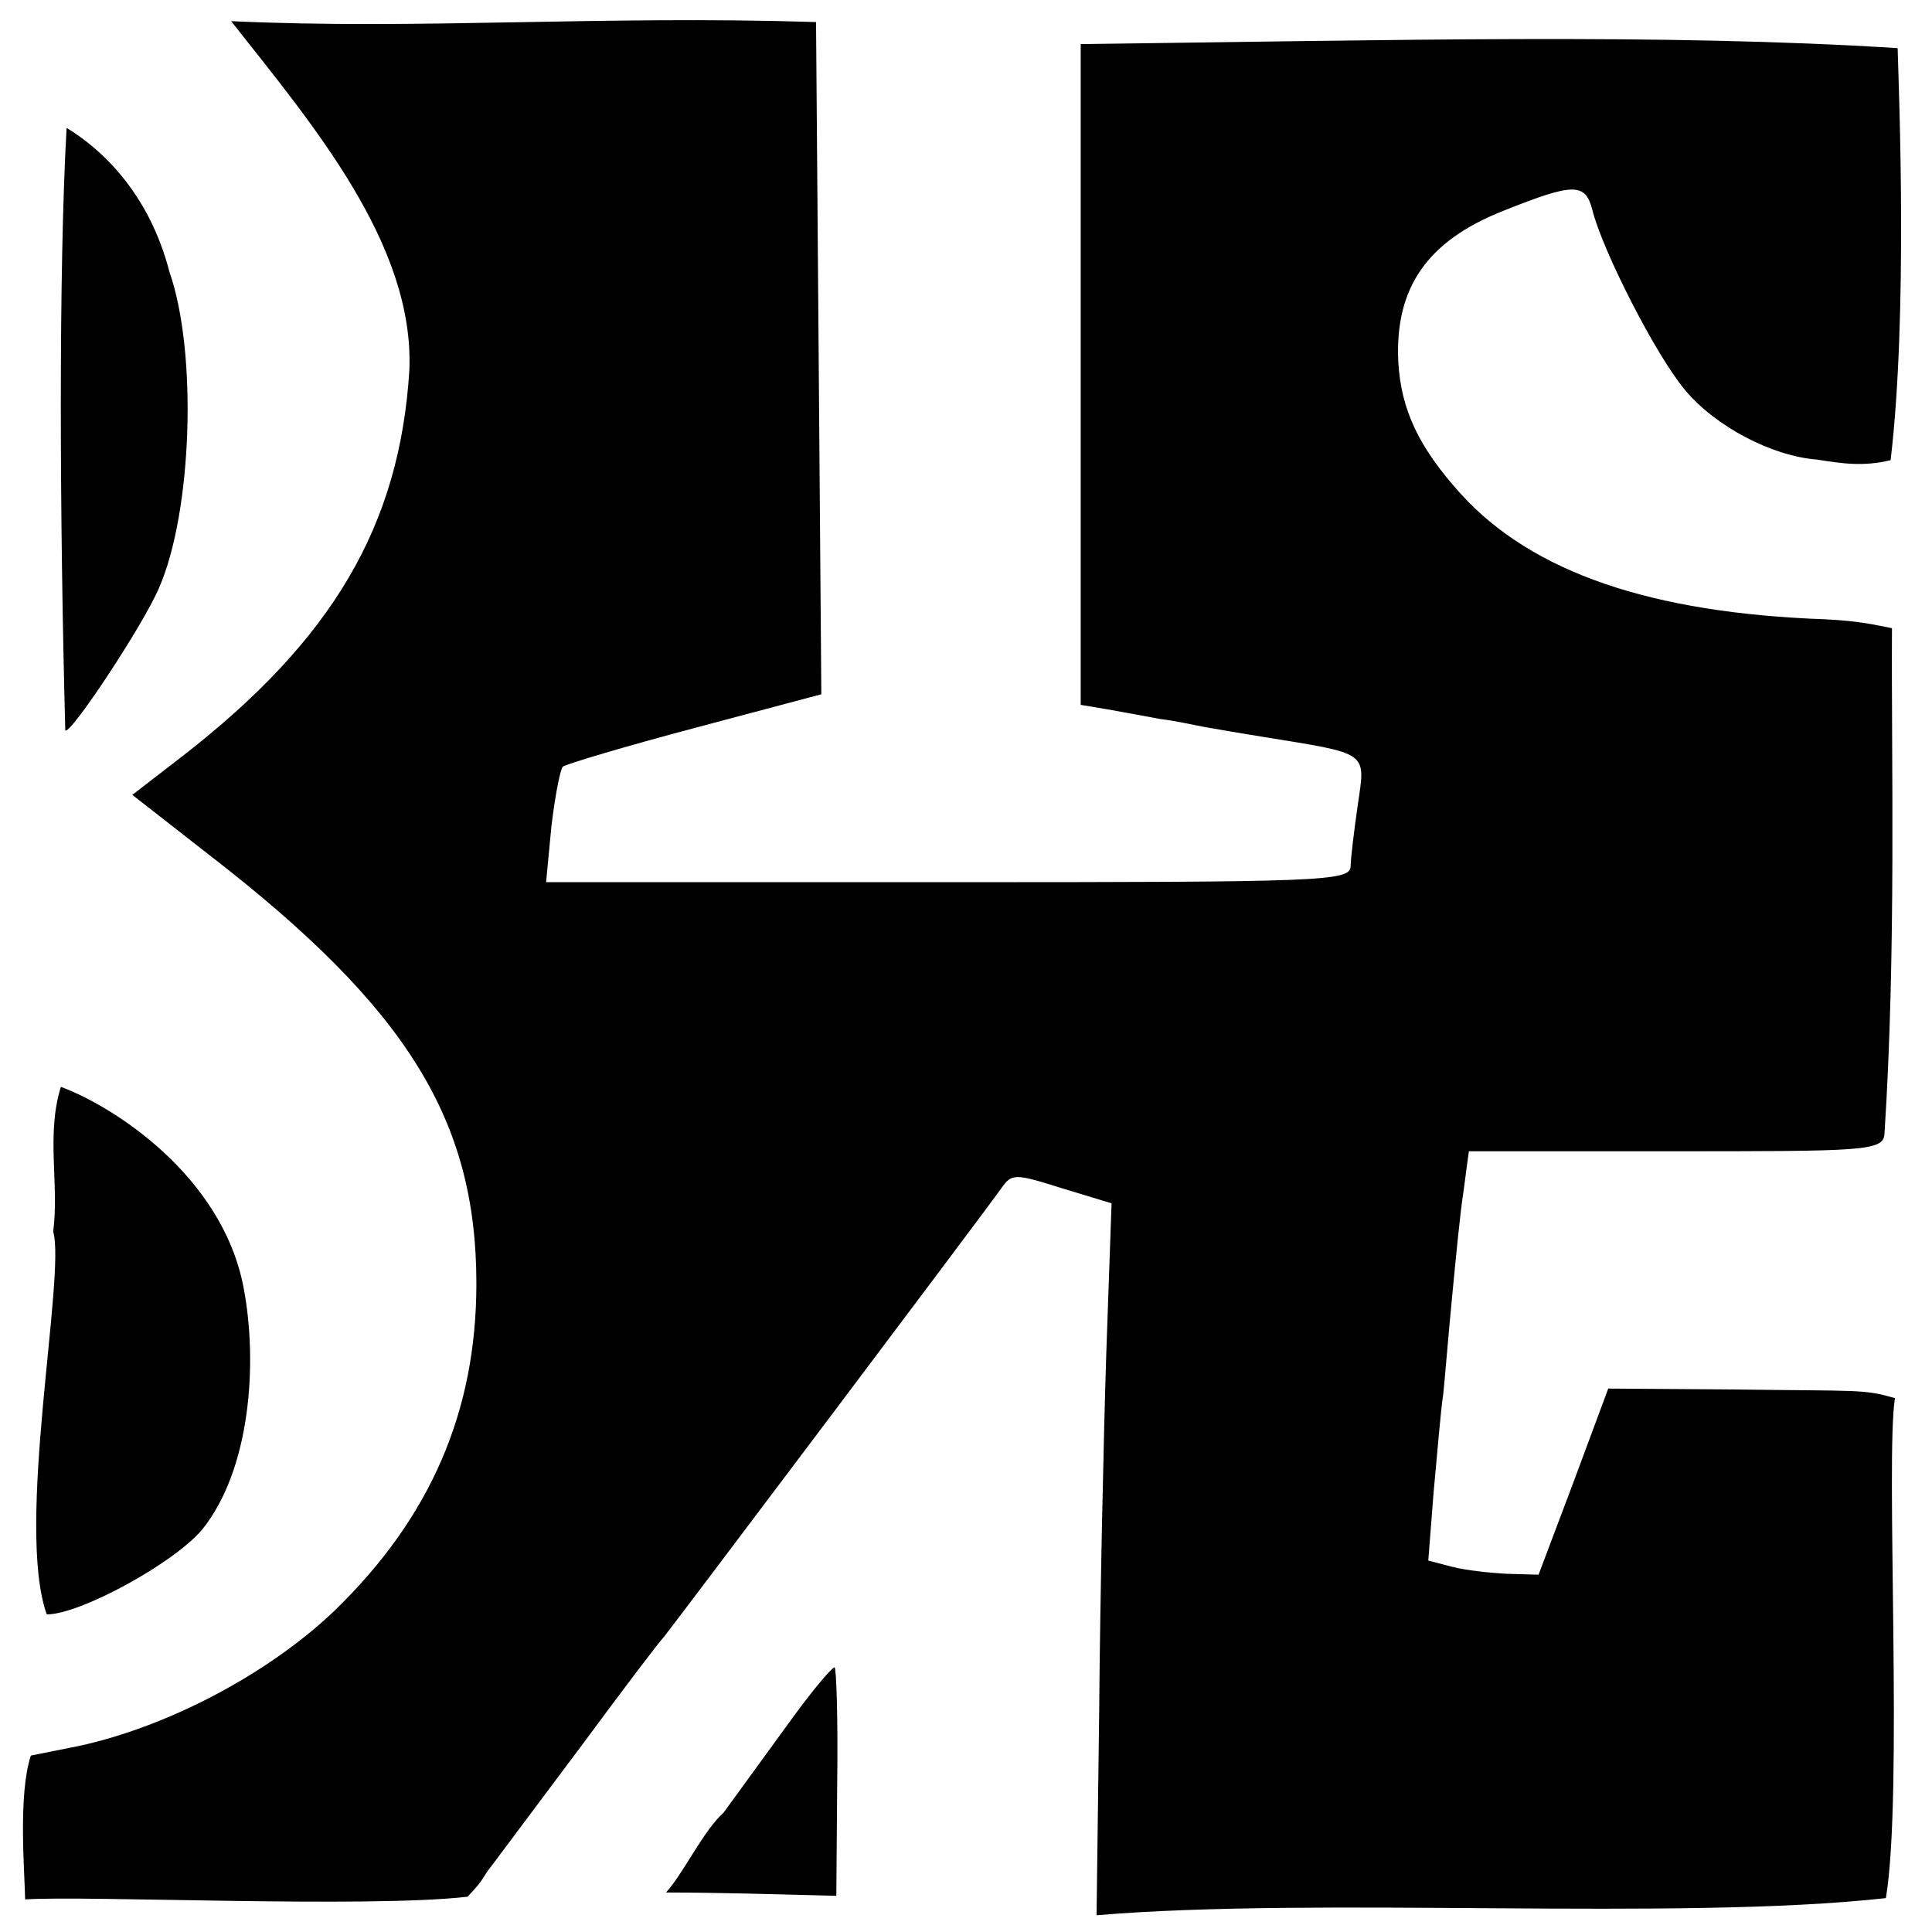
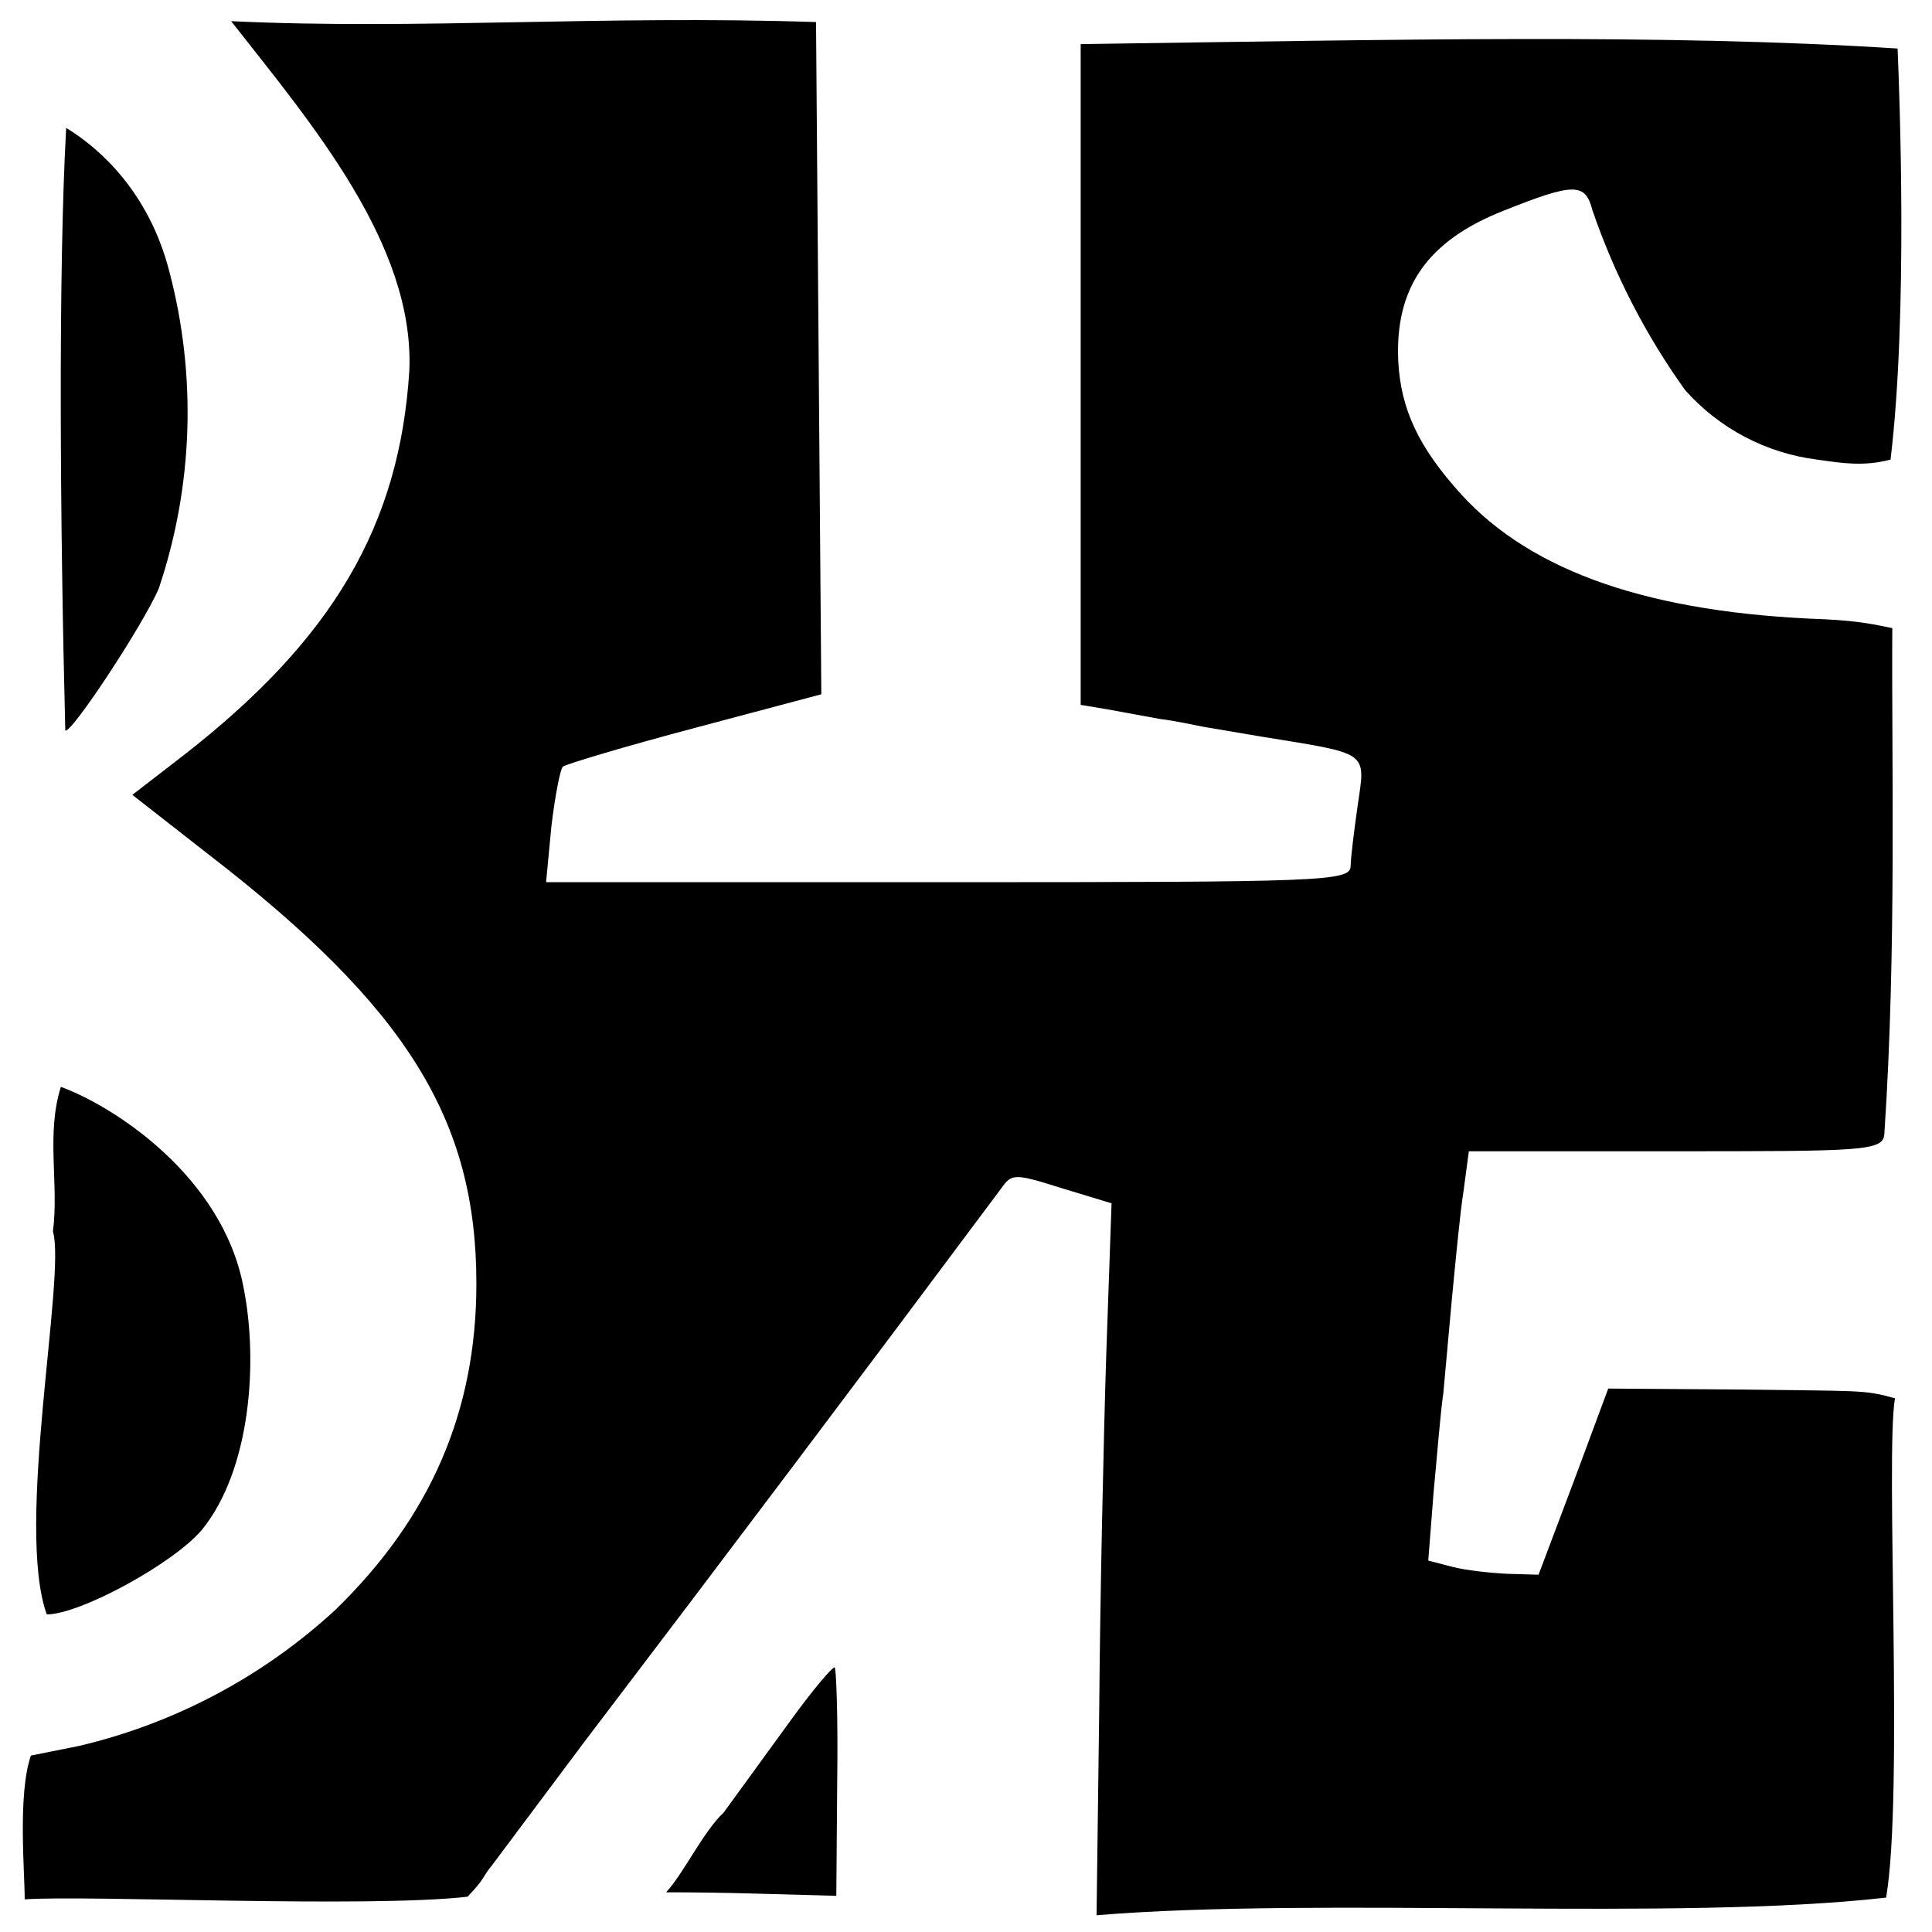
- <svg xmlns="http://www.w3.org/2000/svg" id="svg2" height="219pt" width="219pt" version="1.0" preserveAspectRatio="xMidYMid meet" viewBox="0 0 219 219">
-   <g id="g6" transform="translate(0 219) scale(0.1 -0.1)">
-     <path id="path8" d="m262 2166c91.389-115.94 208.19-252.86 202-396-11-176-87-305-257-437l-57-44 87-68c224-173 303-300 303-486 0-145-52-265-160-370-75-72-189-132-290-154l-55-11c-14.587-43.7-7.089-131.4-6.505-163.05 69.981 4.611 387.22-10.113 501.5 3.05 21.447 22.447 15 20 28 36 12 16 59 79 104 139 45 61 86 115 91 120 9 11 360 477 382 508 12 17 15 17 69 0l56-17-6-171c-3-93-7-275-8-403l-3-233c253.51 21.328 658.1-6.774 894.72 19.414 19.8 117.98-0.7 499.85 10.3 566.73-36.1 10.39-38 7.86-184 9.86l-141 1-39-105-40-106-35 1c-20 1-48 4-63 8l-27 7 6 77c4 42 8 93 11 112 2 19 6 69 10 110s9 95 13 120l6 45h227c221 0 243.14 0 244.14 20 13.425 208.83 7.582 424.56 8.471 572.89-19.199 3.719-35.658 8.107-75.612 10.107-197 7-332 53-413 142-48 53-68 96-71 150-4 84 33 137 119 171 80 32 93 32 101 1 11-45 72-165 105-204 34-41 98-75 150-79 27.891-4.425 52.18-8.159 83.077-0.624 19.699 166.13 9.282 419 7.954 467.06-266.52 16.833-568.38 9.005-926.03 4.566v-374-375l30-5c17-3 44-8 60-11 17-2 39-7 50-9s40-7 65-11c123-20 118-16 109-78-4-28-8-60-8-69-1-17-30-18-457-18h-455l6 63c4 34 10 65 13 68 4 3 71 23 150 44l143 38-3 381-3 381c-244.48 7.762-449.29-8.878-663 1z" />
-     <path id="path10" d="m74 1362c6-5 88 119 106 161 38 86 44 268 12 359-23.339 90.526-78.693 140.27-116.52 163-9.164-163.3-7.773-445.2-1.48-683z" />
-     <path id="path12" d="m69 958c-16.918-54.13-1.719-110.74-8.687-164.07 14.423-49.33-43.147-333.72-7.313-433.93 38 0 144 58 176 96 55 68 63.552 189.27 47 275-24.41 126.46-147.37 204.98-207 227z" />
-     <path id="path16" d="m900 245c-22-30-58-80-80-110-22.41-19.66-45.99-69.651-65.06-90.211 67.9-0.176 116.34-1.894 193.06-3.789l1 129c1 72-1 130-3 130-3 0-24-25-46-55z" />
-   </g>
+ <svg xmlns="http://www.w3.org/2000/svg" width="292" height="292" preserveAspectRatio="xMidYMid meet" version="1" viewBox="0 0 219 219">
+   <path d="M26.2 2.4C35.3 14 47 27.7 46.4 42c-1.1 17.6-8.7 30.5-25.7 43.7L15 90.1l8.7 6.8c22.4 17.3 30.3 30 30.3 48.6 0 14.5-5.2 26.5-16 37a64.8 64.8 0 0 1-29 15.4L3.5 199c-1.5 4.4-.7 13.1-.7 16.3 7-.5 38.8 1 50.2-.3 2.1-2.2 1.5-2 2.8-3.6l10.4-13.9a8255.3 8255.3 0 0 0 47.3-62.8c1.2-1.7 1.5-1.7 6.9 0l5.6 1.7-.6 17.1c-.3 9.3-.7 27.5-.8 40.3l-.3 23.3c25.4-2.1 65.8.7 89.5-2 2-11.7-.1-50 1-56.6-3.6-1-3.8-.8-18.4-1l-14.1-.1-3.9 10.5-4 10.6-3.5-.1c-2-.1-4.8-.4-6.3-.8l-2.7-.7.6-7.7c.4-4.2.8-9.3 1.1-11.2l1-11c.4-4.1.9-9.5 1.3-12l.6-4.5h22.7c22.1 0 24.3 0 24.4-2 1.4-20.9.8-42.5.9-57.3-2-.4-3.6-.8-7.6-1-19.7-.7-33.2-5.3-41.3-14.2-4.8-5.3-6.8-9.6-7.1-15-.4-8.4 3.3-13.7 11.9-17.1 8-3.2 9.3-3.2 10.1-.1A79 79 0 0 0 191 44.2a24 24 0 0 0 15 7.9c2.8.4 5.2.8 8.3 0 2-16.6 1-41.8.8-46.6-26.6-1.7-56.8-1-92.6-.5v74.9l3 .5 6 1.1c1.7.2 3.9.7 5 .9l6.5 1.1c12.3 2 11.8 1.6 10.9 7.8-.4 2.8-.8 6-.8 6.9-.1 1.7-3 1.8-45.7 1.8H61.9l.6-6.3c.4-3.4 1-6.5 1.3-6.8.4-.3 7.1-2.3 15-4.4l14.3-3.8-.3-38.1-.3-38.1c-24.4-.8-45 .9-66.3-.1z" />
+   <path d="M7.4 82.8c.6.5 8.8-11.9 10.6-16.1a62.6 62.6 0 0 0 1.2-35.9c-2.3-9-7.9-14-11.7-16.3-.9 16.3-.7 44.5-.1 68.3zM6.9 123.2c-1.7 5.4-.2 11-.9 16.4 1.5 5-4.3 33.4-.7 43.4 3.8 0 14.4-5.8 17.6-9.6 5.5-6.8 6.4-19 4.7-27.5-2.4-12.6-14.7-20.5-20.7-22.7zM90 194.5l-8 11c-2.2 2-4.6 7-6.5 9 6.8 0 11.6.2 19.3.4l.1-12.9c.1-7.2-.1-13-.3-13-.3 0-2.4 2.5-4.6 5.5z" />
</svg>
